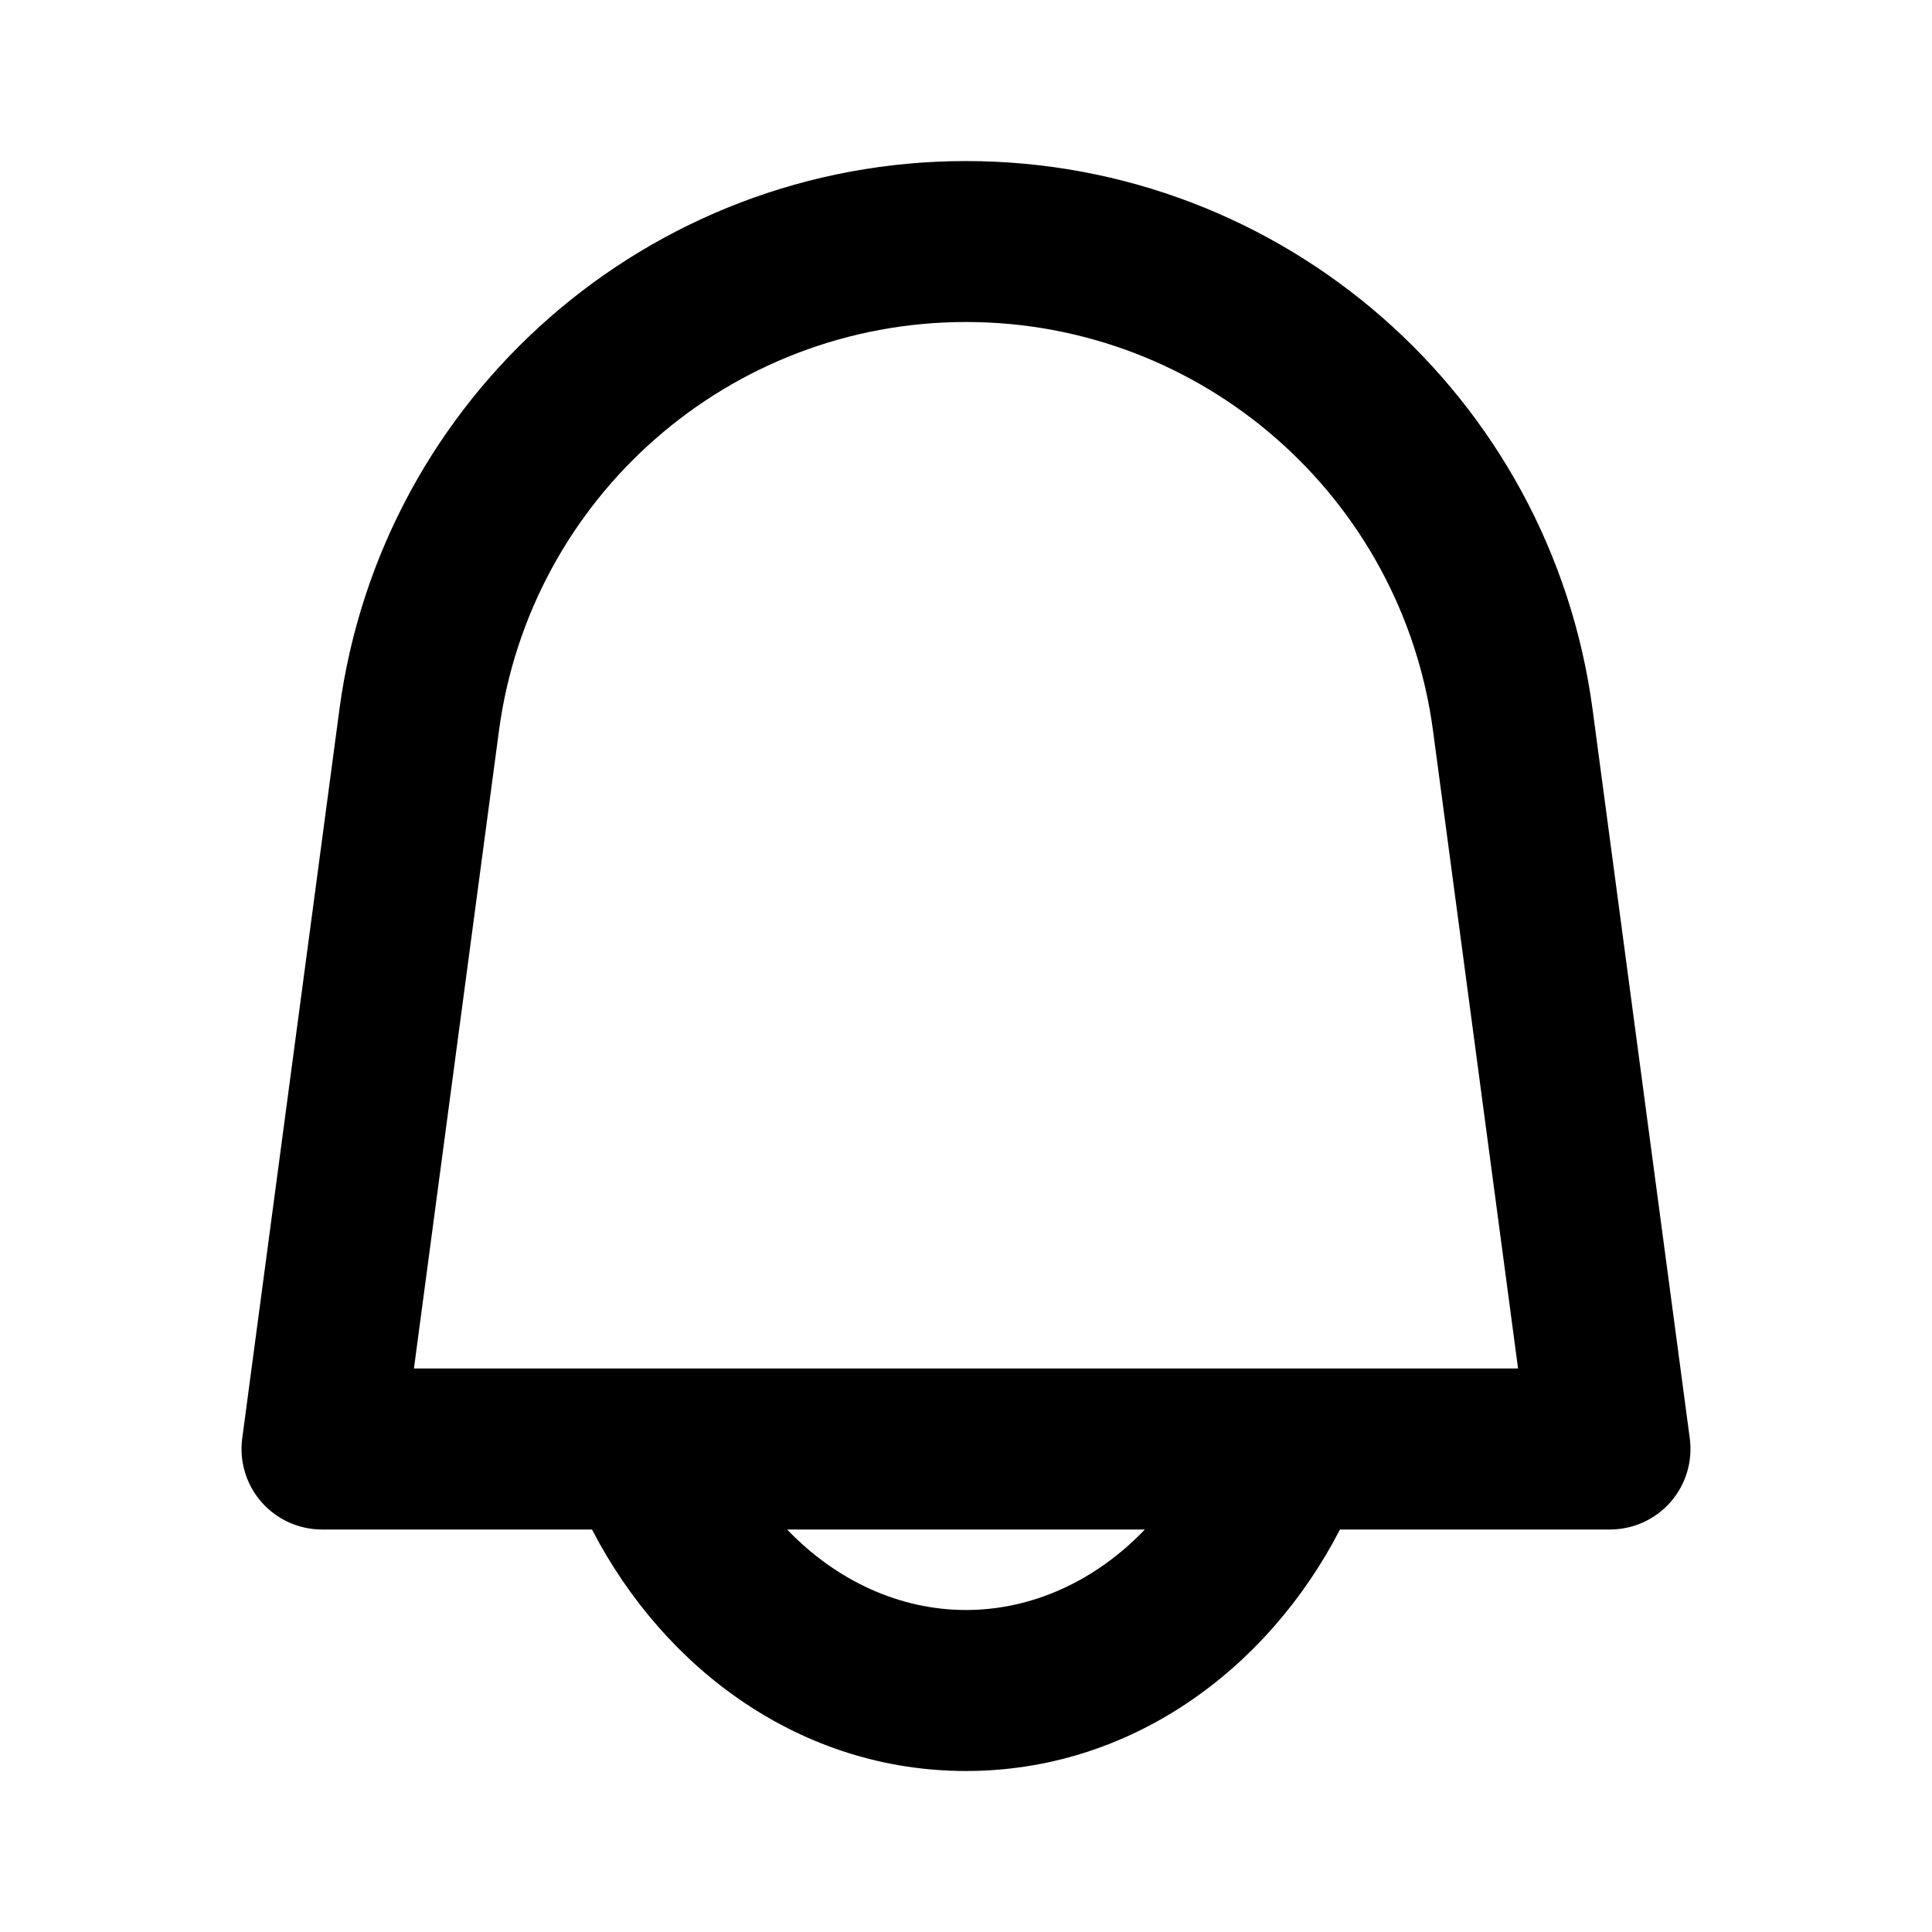
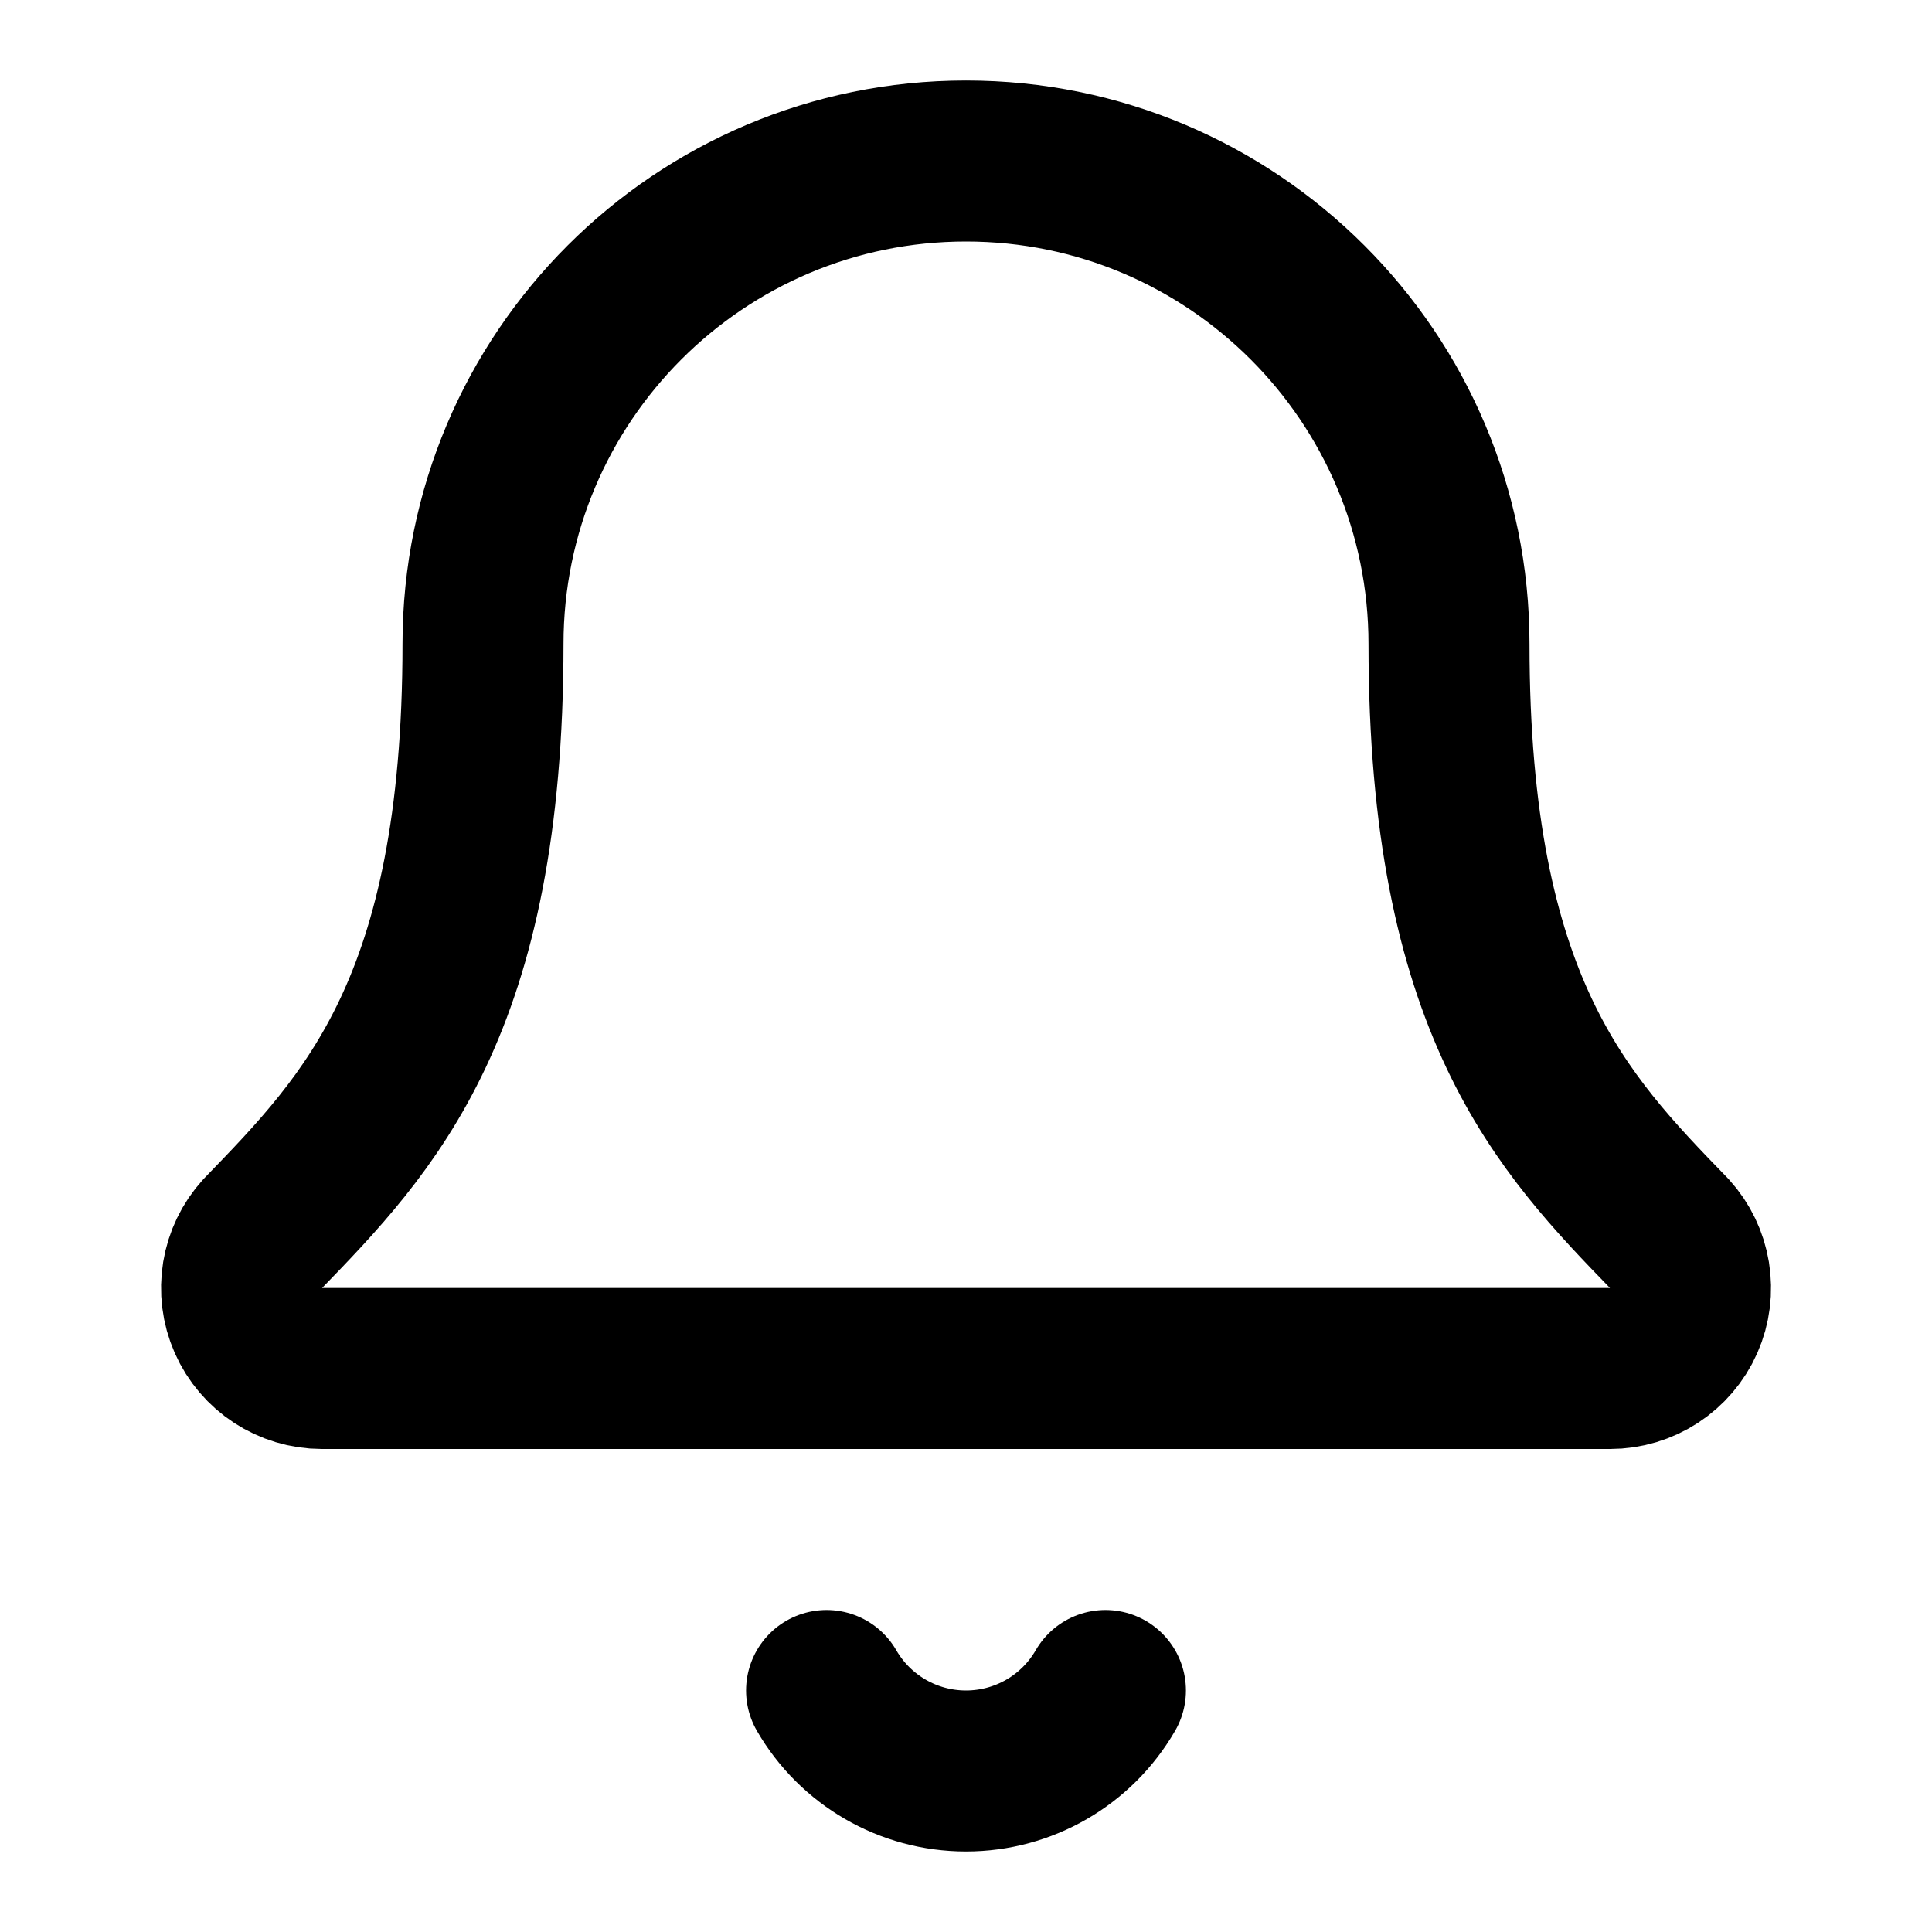
- <svg xmlns="http://www.w3.org/2000/svg" width="24" height="24" viewBox="0 0 24 24" fill="none">
-   <path d="M4.216 8.815a7.853 7.853 0 0 1 15.568 0l1.207 9.053A1 1 0 0 1 20 19h-3.354c-.904 1.748-2.607 3-4.646 3-2.039 0-3.742-1.252-4.646-3H4a1 1 0 0 1-.991-1.132l1.207-9.053ZM9.778 19c.61.637 1.399 1 2.222 1s1.613-.363 2.222-1H9.778ZM12 4a5.853 5.853 0 0 0-5.802 5.08L5.142 17h13.716l-1.056-7.92A5.853 5.853 0 0 0 12 4Z" fill="currentColor" />
+ <svg xmlns="http://www.w3.org/2000/svg" width="24" height="24" viewBox="0 0 24 24" fill="none" stroke="currentColor" stroke-width="2" stroke-linecap="round" stroke-linejoin="round">
+   <path d="M10.268 21a2 2 0 0 0 3.464 0" />
+   <path d="M3.262 15.326A1 1 0 0 0 4 17h16a1 1 0 0 0 .74-1.673C19.41 13.956 18 12.499 18 8A6 6 0 0 0 6 8c0 4.499-1.411 5.956-2.738 7.326" />
</svg>
